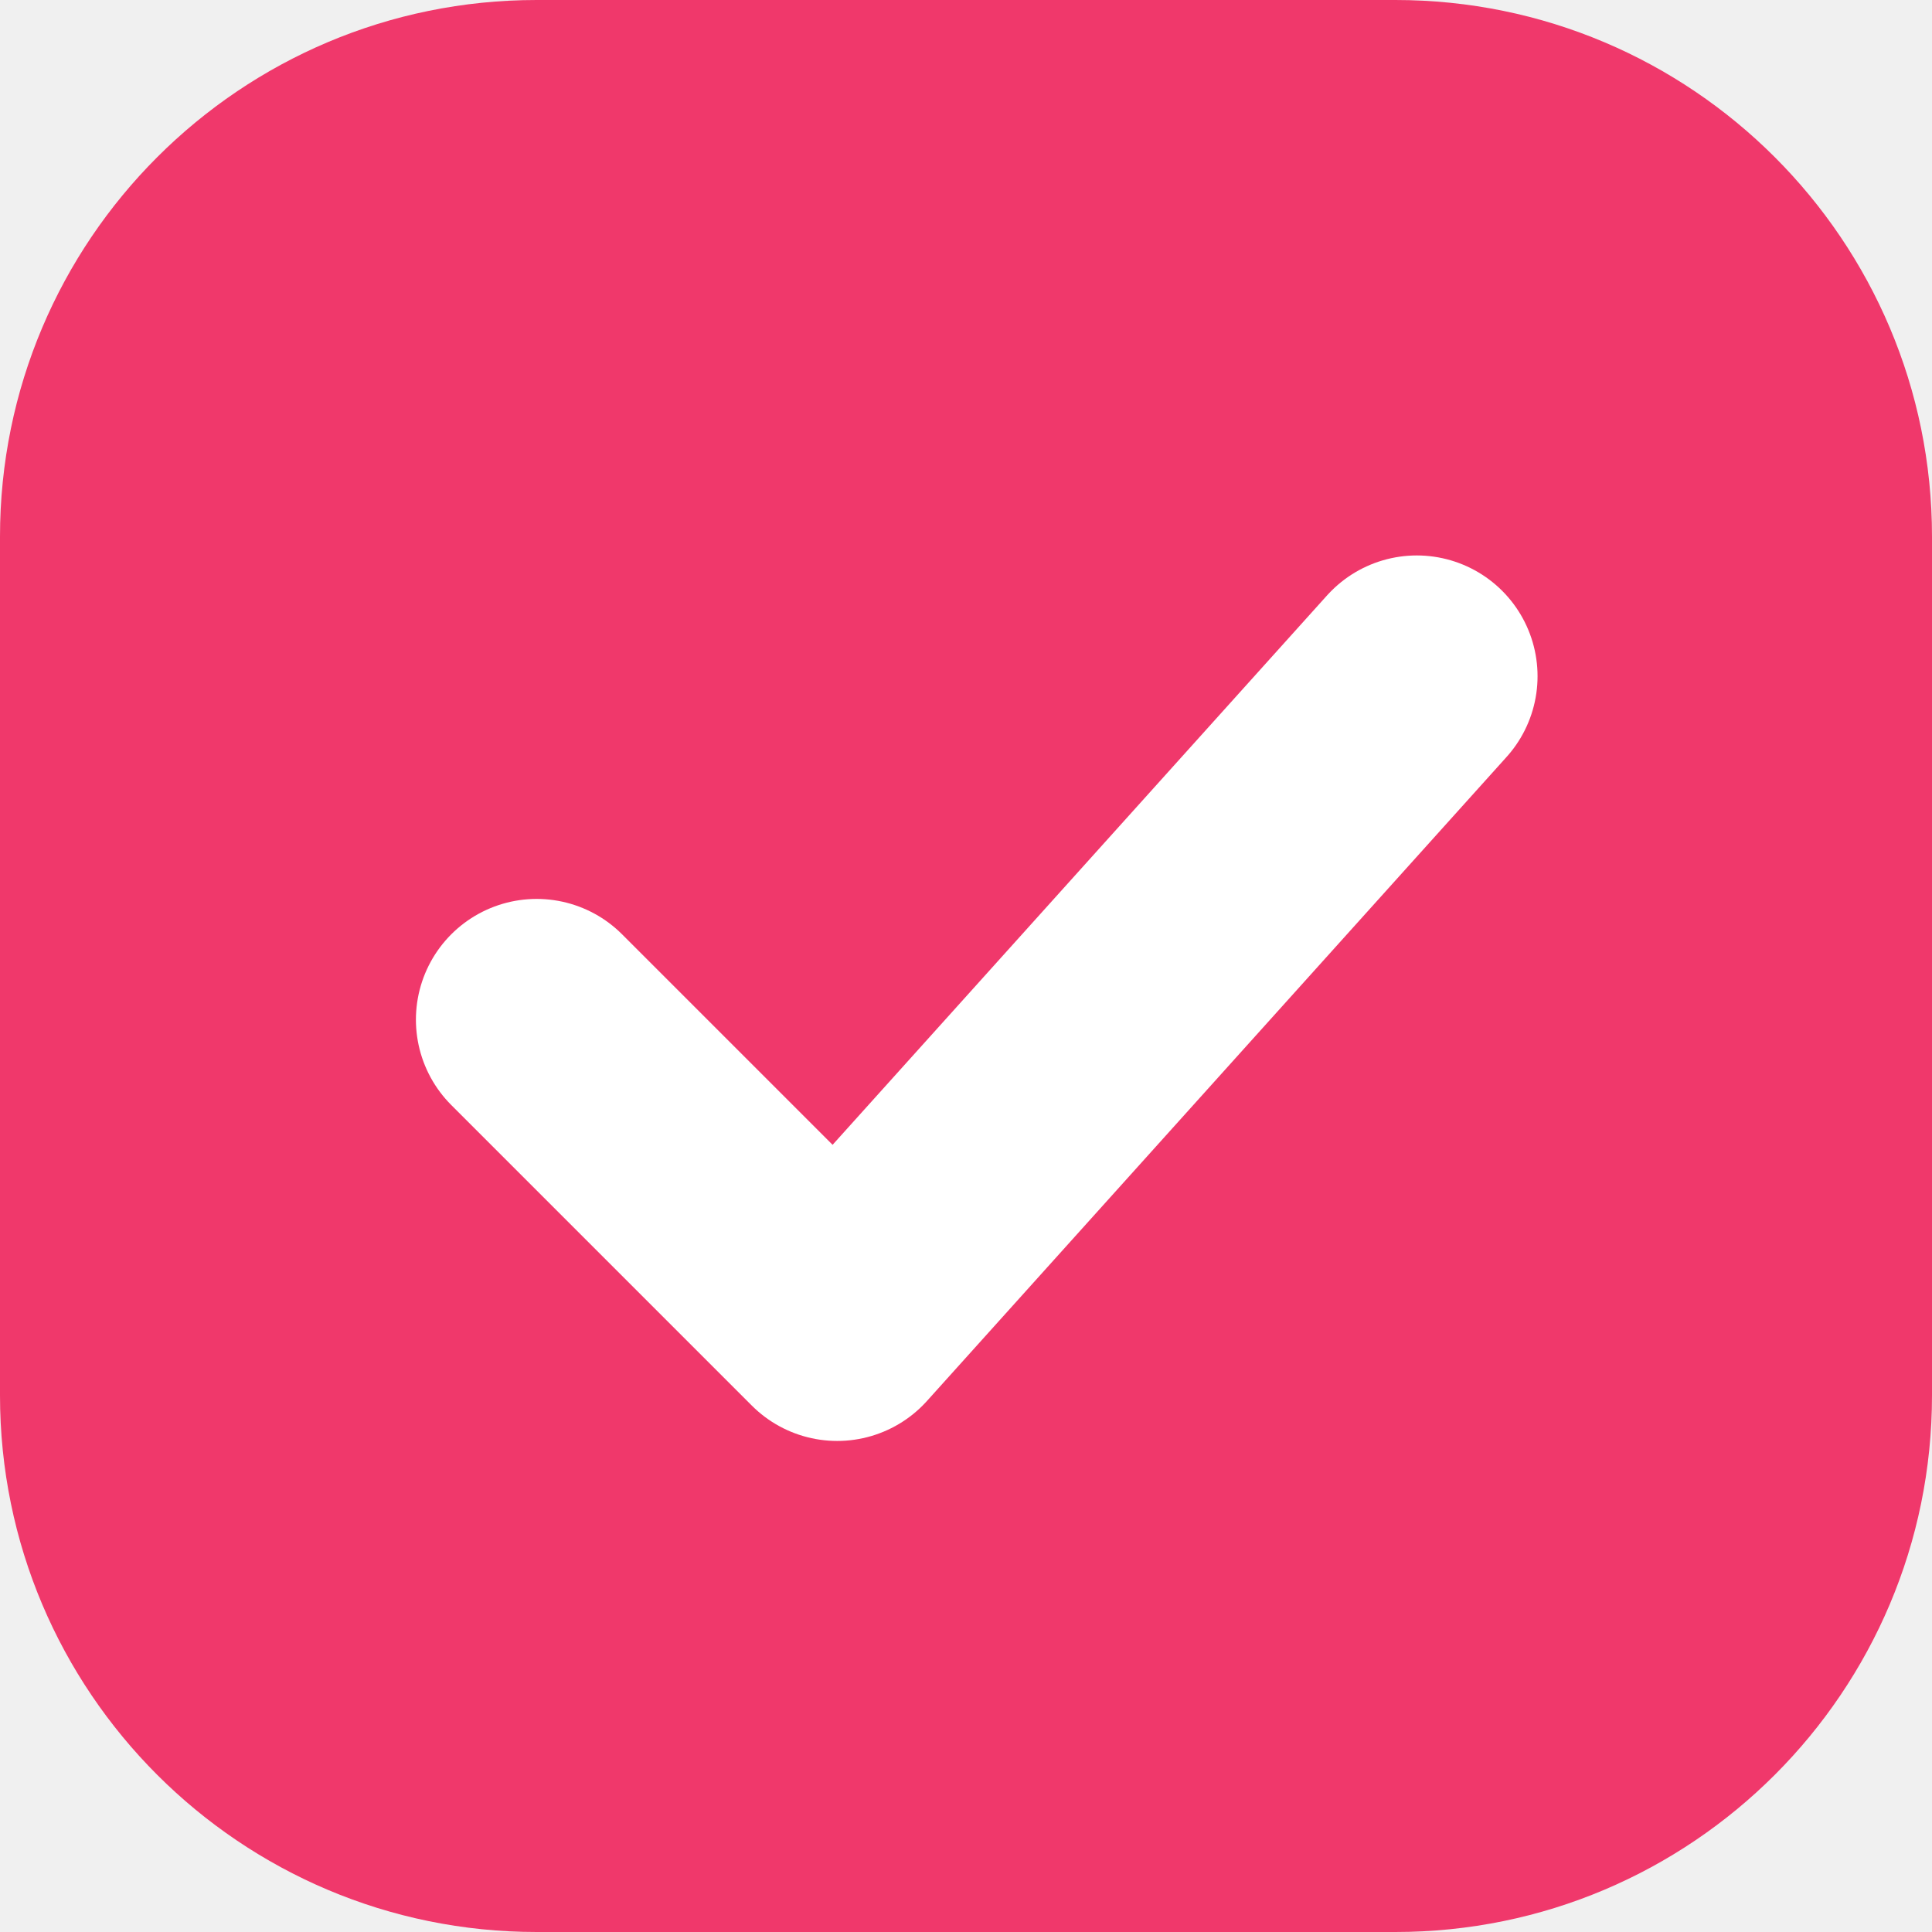
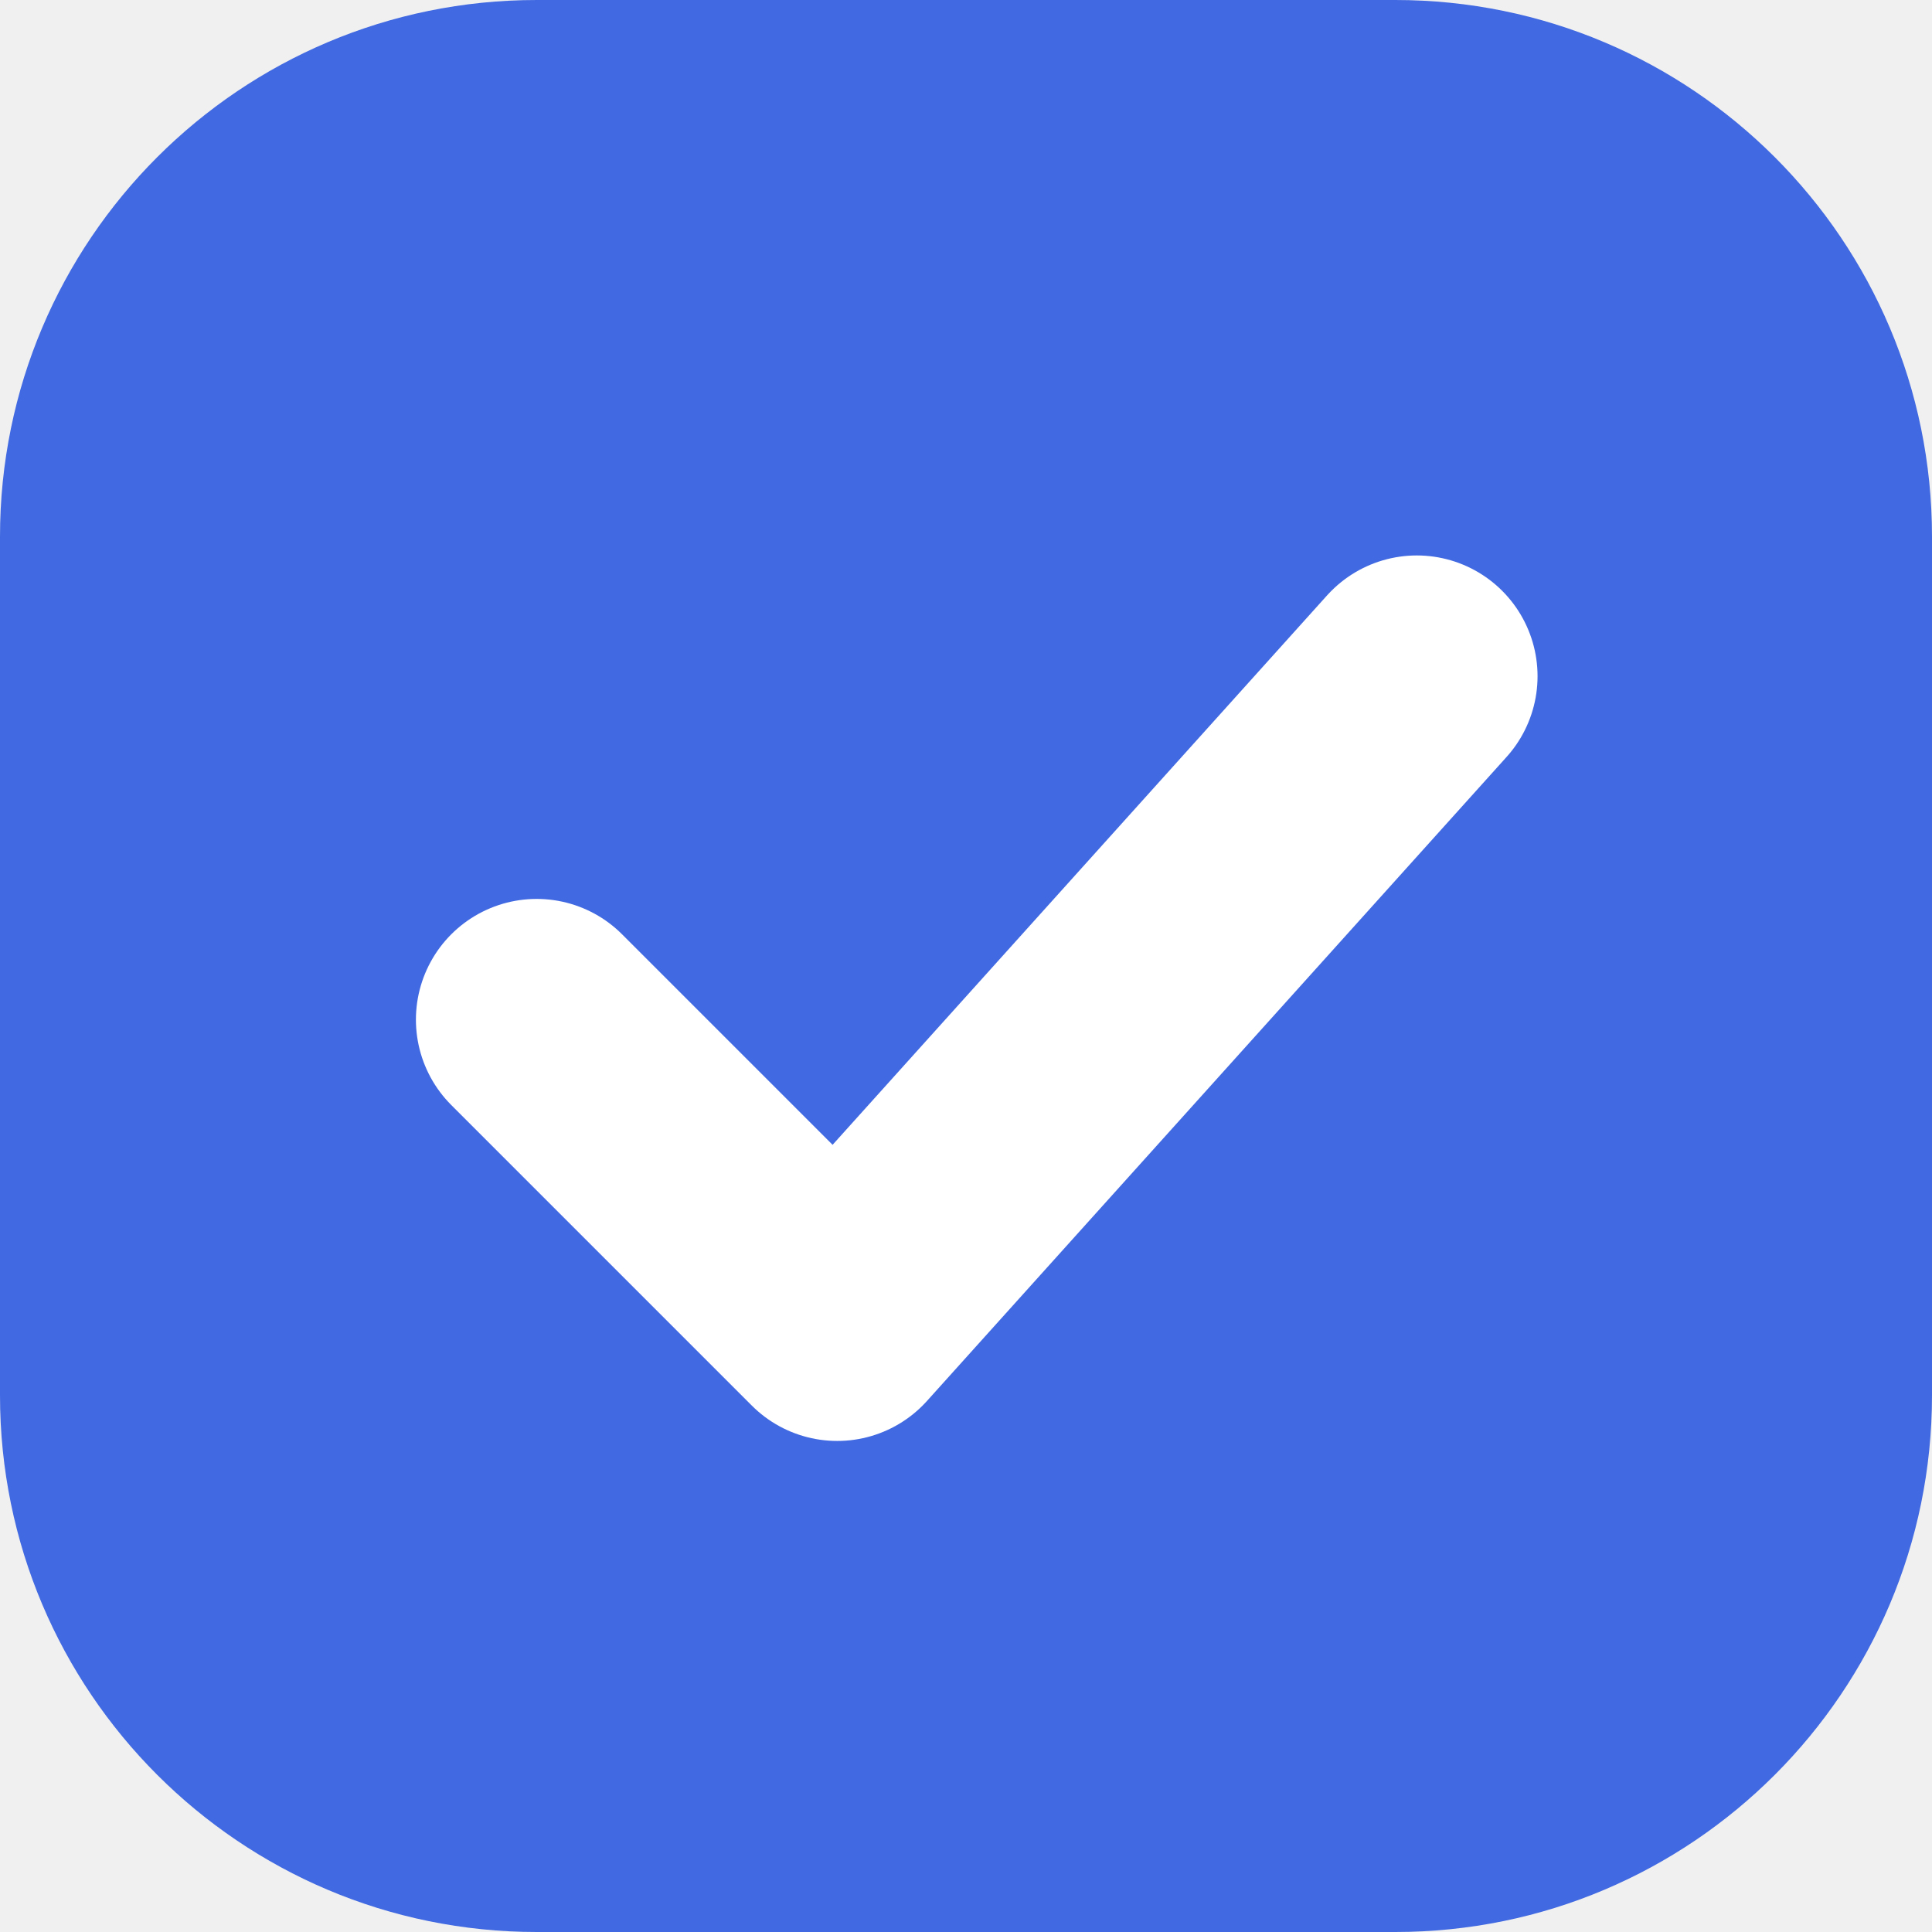
<svg xmlns="http://www.w3.org/2000/svg" width="18" height="18" viewBox="0 0 18 18">
-   <rect width="18" height="18" rx="5" fill="#f0386b" />
+   <rect width="18" height="18" rx="5" fill="#4169e1" />
  <path d="M5 9.5l2.8 2.8L13.2 6.3" fill="none" stroke="#ffffff" stroke-width="2.25" stroke-linecap="round" stroke-linejoin="round" />
</svg>
